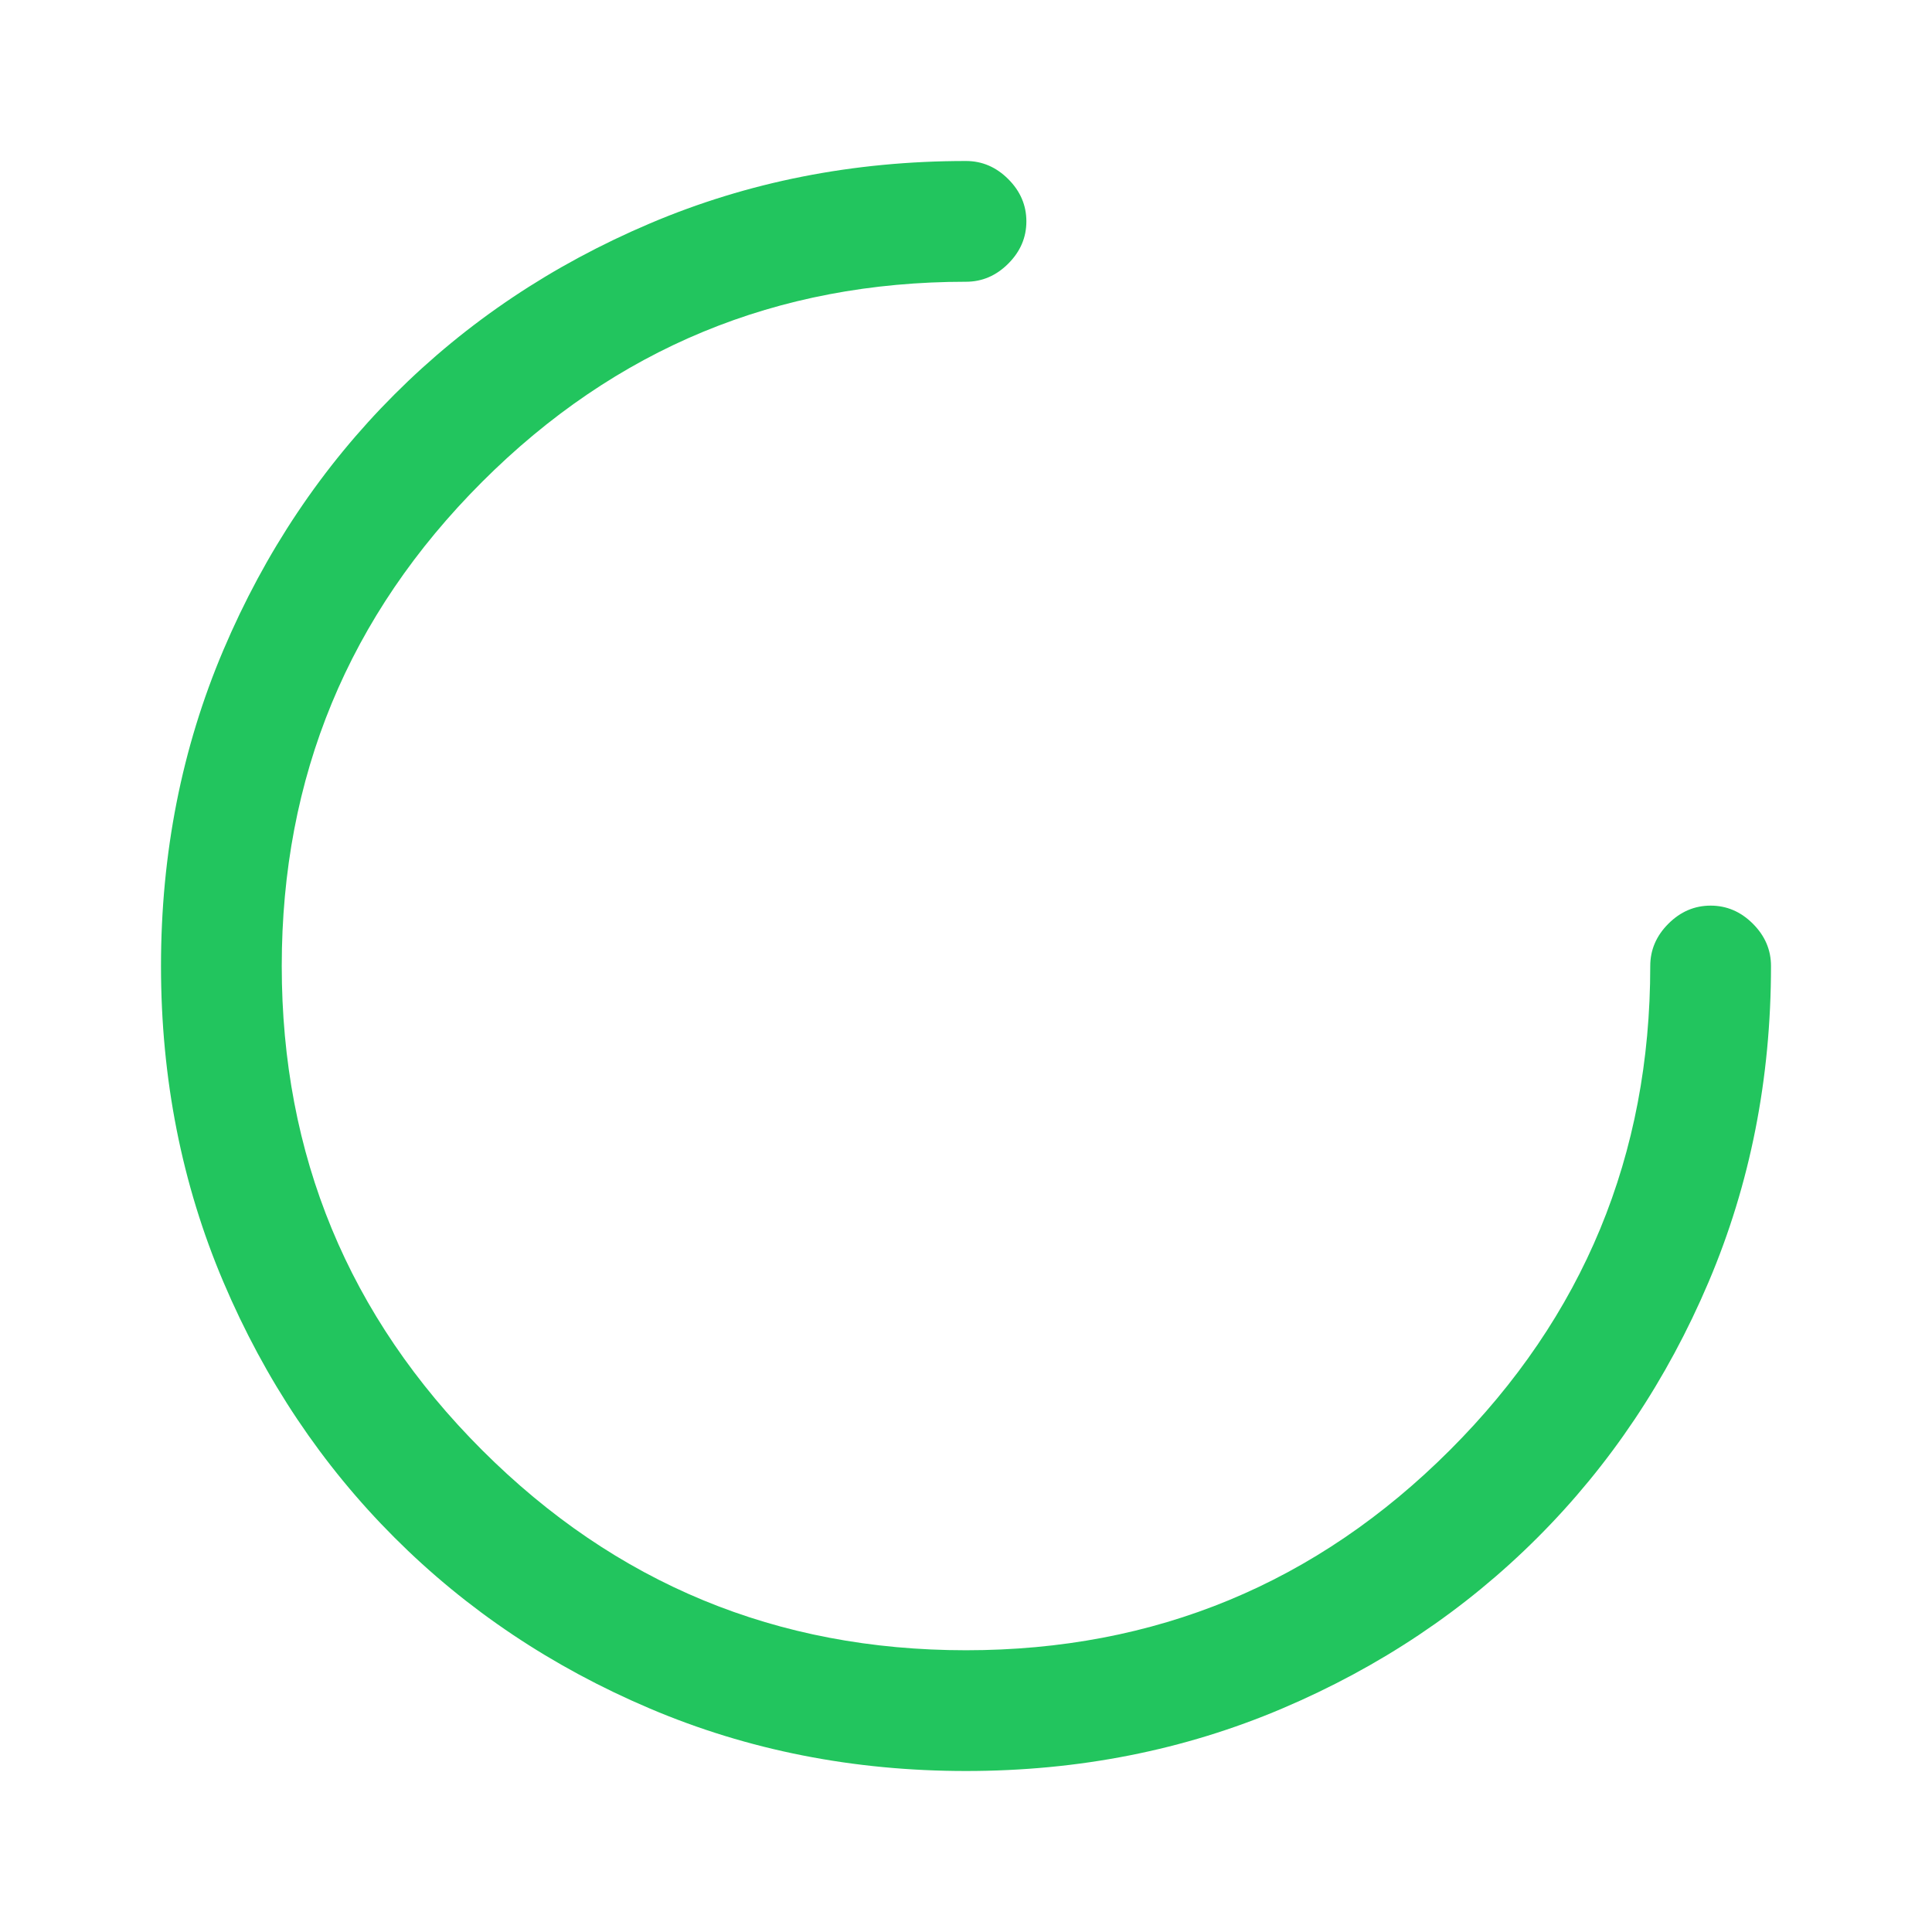
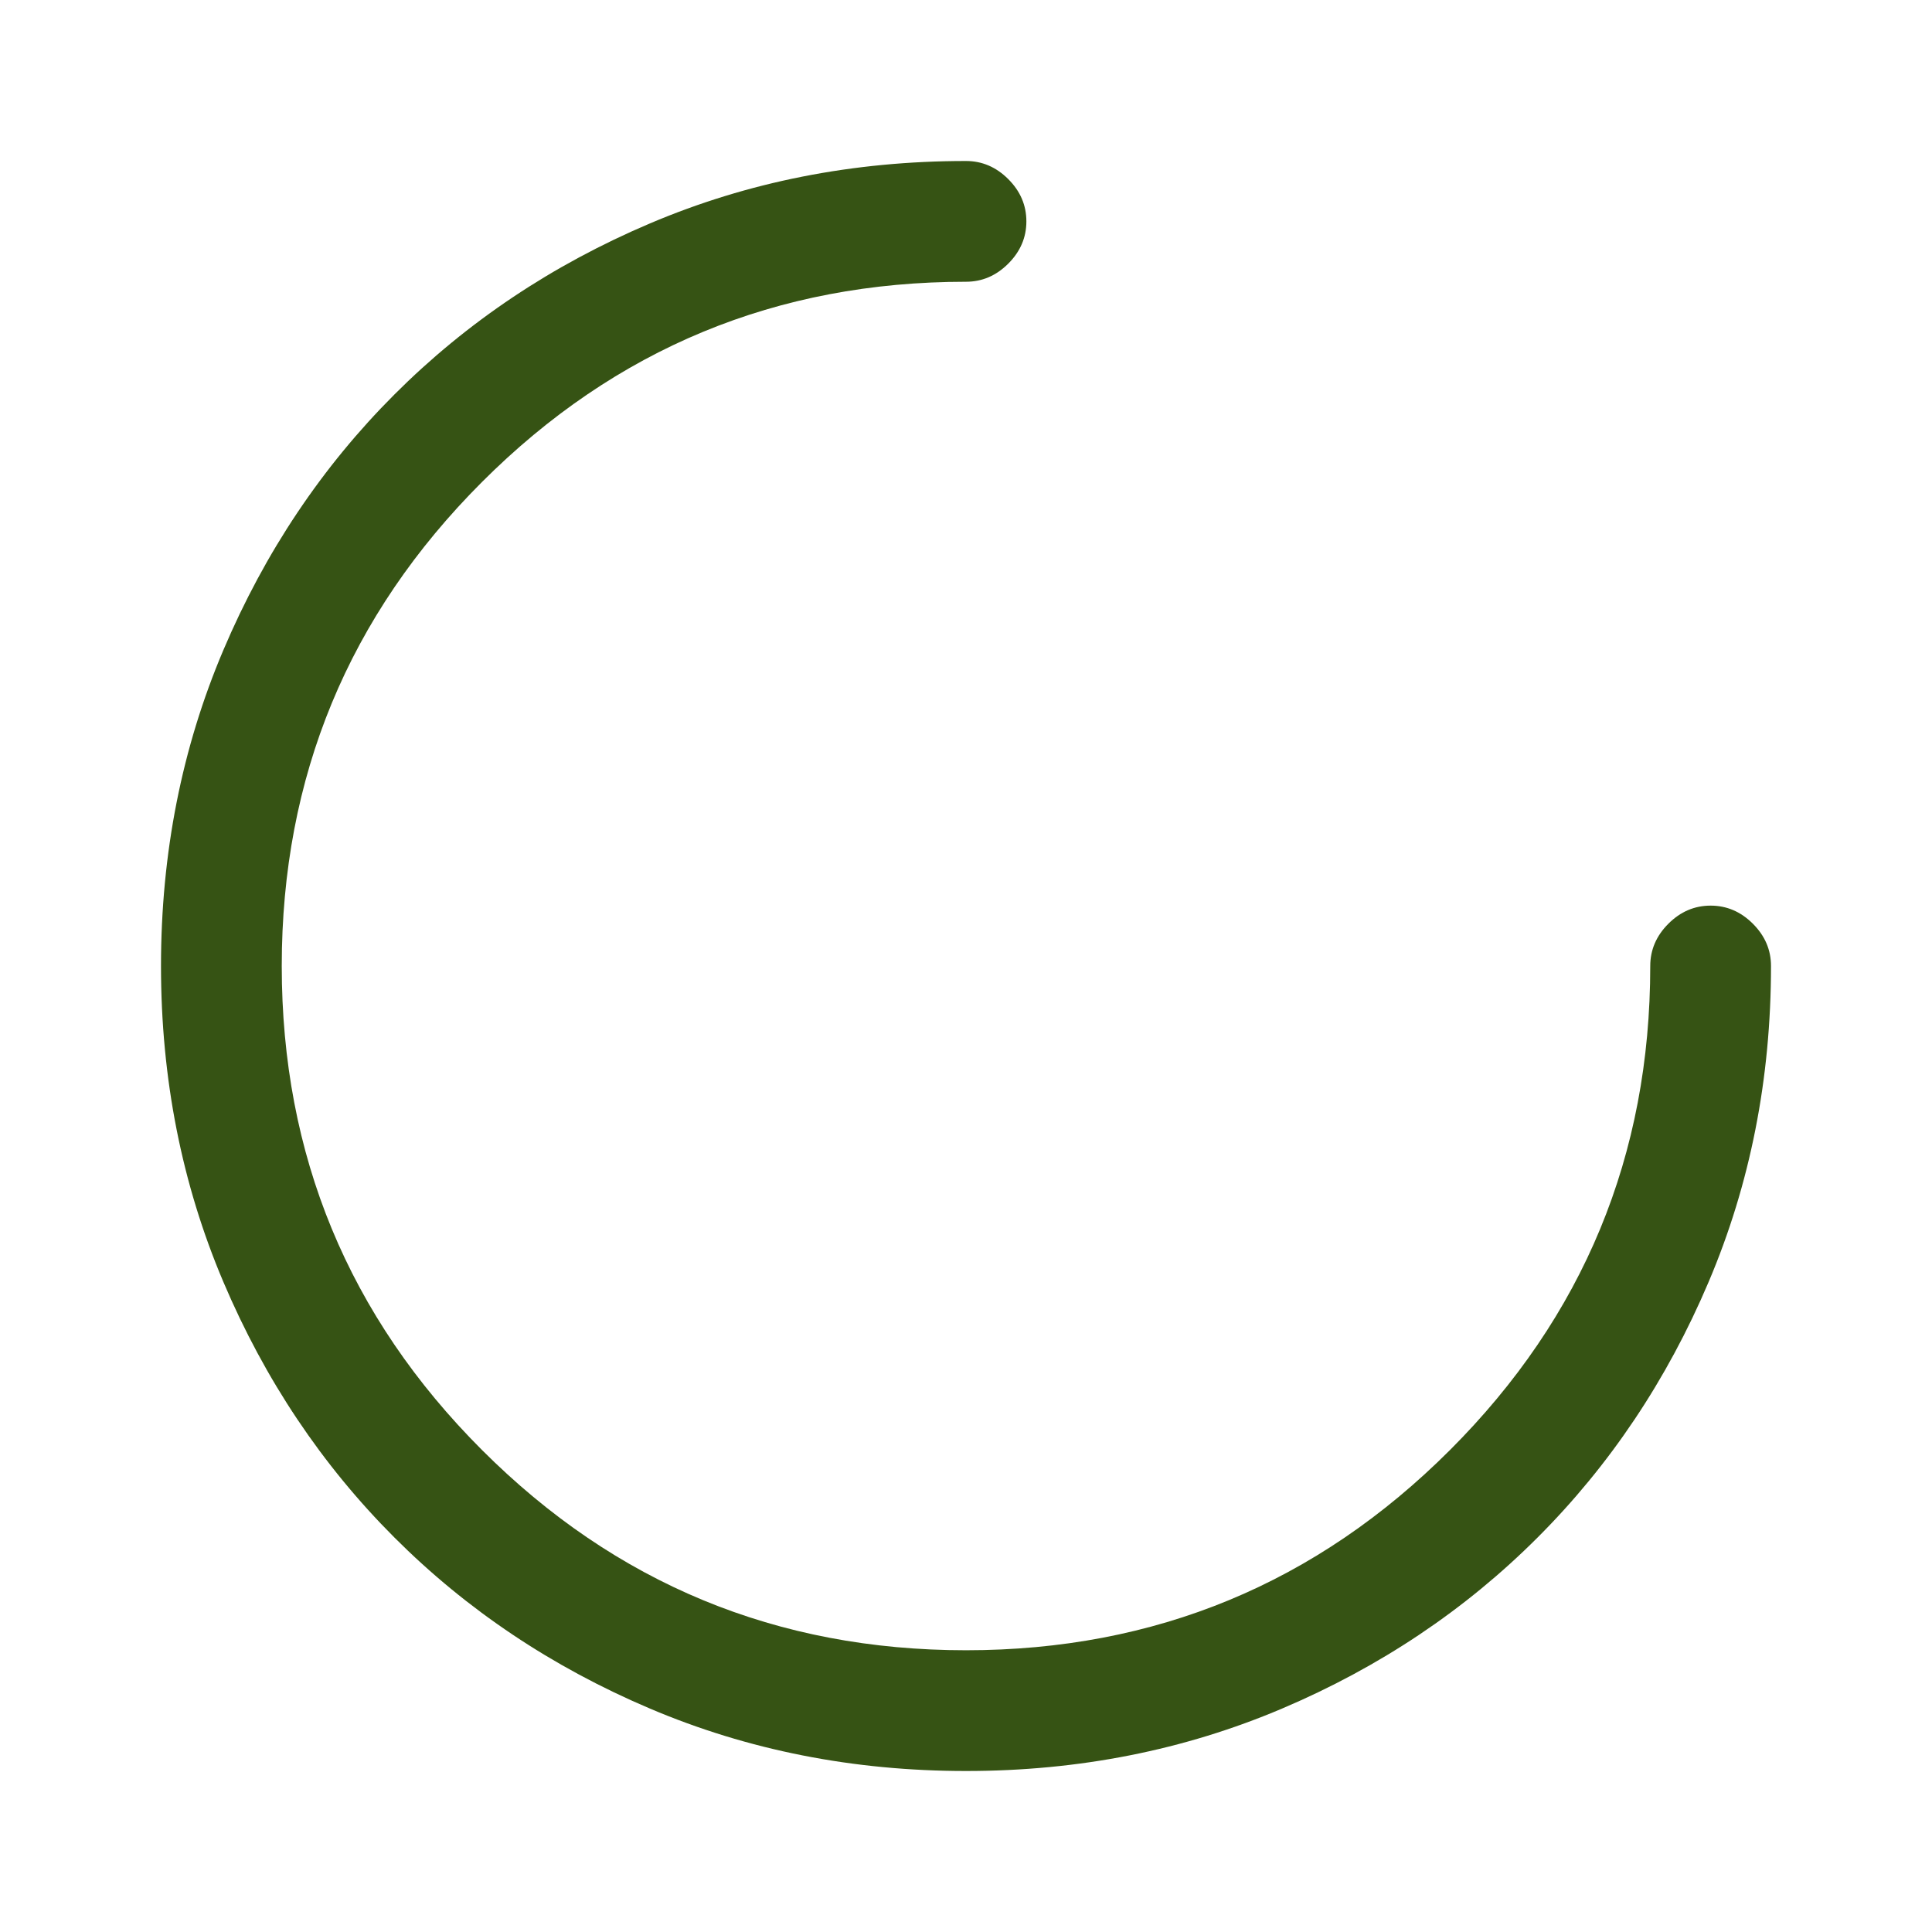
<svg xmlns="http://www.w3.org/2000/svg" height="48" viewBox="0 -960 960 960" width="48">
-   <path fill="rgb(34 197 94)" d="M480-80q-84 0-157-31t-127-85q-54-54-85-127T80-480q0-84 31-157t85-127q54-54 127-85t157-31q12 0 21 9t9 21q0 12-9 21t-21 9q-141 0-240.5 99.5T140-480q0 141 99.5 240.5T480-140q141 0 240.5-99.5T820-480q0-12 9-21t21-9q12 0 21 9t9 21q0 84-31 157t-85 127q-54 54-127 85T480-80Z" />
+   <path fill="#365314" d="M480-80q-84 0-157-31t-127-85q-54-54-85-127T80-480q0-84 31-157t85-127q54-54 127-85t157-31q12 0 21 9t9 21q0 12-9 21t-21 9q-141 0-240.5 99.5T140-480q0 141 99.5 240.5T480-140q141 0 240.5-99.5T820-480q0-12 9-21t21-9q12 0 21 9t9 21q0 84-31 157t-85 127q-54 54-127 85T480-80Z" />
</svg>
